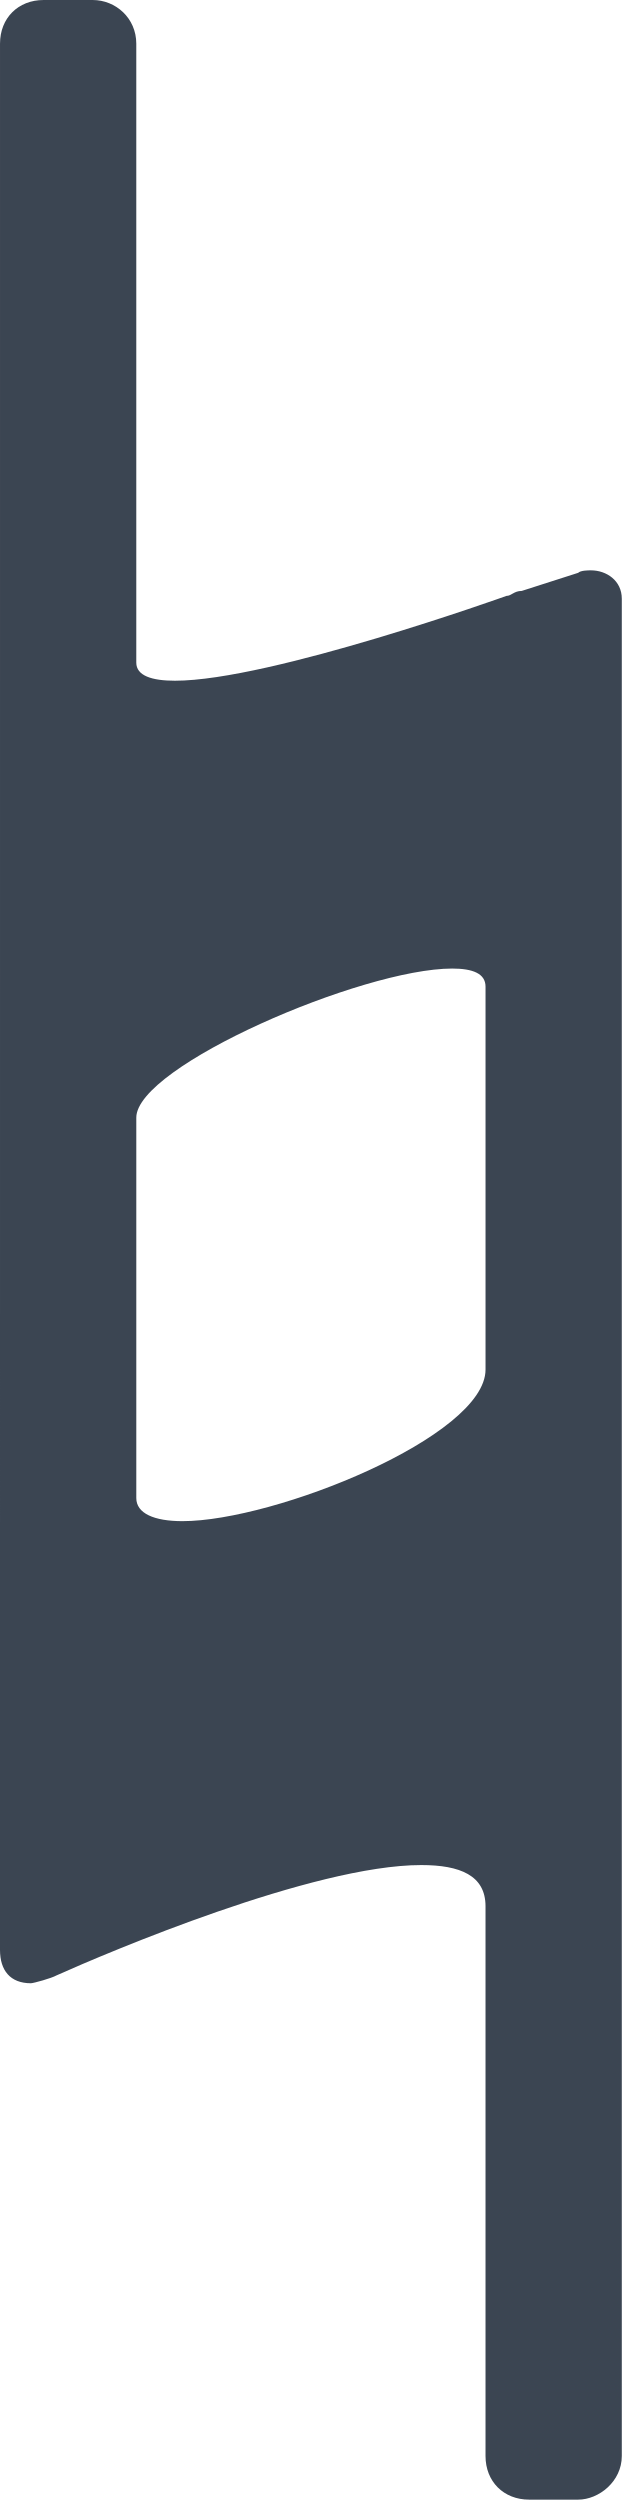
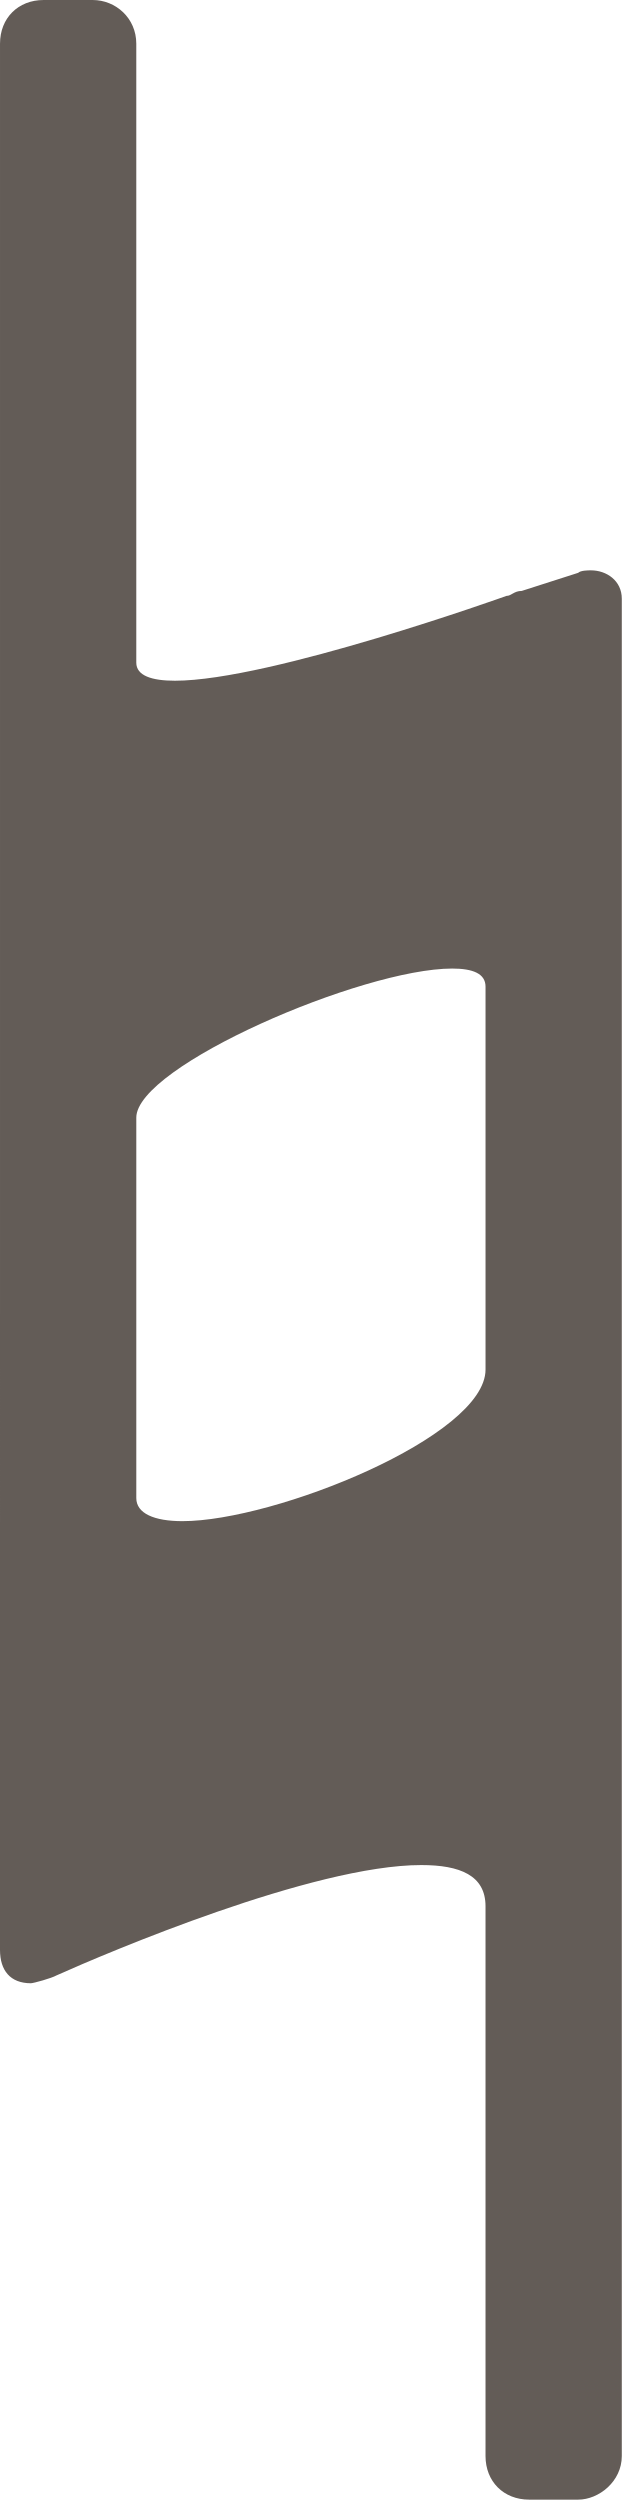
<svg xmlns="http://www.w3.org/2000/svg" width="1.752mm" height="7.044mm" viewBox="0 0 1.752 7.044" version="1.1" id="svg8">
  <defs id="defs2" />
  <g id="layer1">
-     <path stroke="none" stroke-dasharray="none" d="m 0,3.554 m 0,1.94 c 0,0.058 0.029,0.094 0.087,0.094 0.007,0 0.058,-0.014 0.072,-0.022 0.145,-0.065 0.724,-0.311 1.028,-0.311 0.109,0 0.181,0.029 0.181,0.116 v 1.549 c 0,0.072 0.051,0.123 0.123,0.123 h 0.138 c 0.058,0 0.123,-0.051 0.123,-0.123 V 1.687 c 0,-0.051 -0.043,-0.08 -0.087,-0.08 -0.007,0 -0.029,0 -0.036,0.007 l -0.159,0.051 c -0.022,0 -0.029,0.014 -0.043,0.014 0,0 -0.666,0.239 -0.934,0.239 -0.065,0 -0.109,-0.014 -0.109,-0.051 V 0.123 C 0.384,0.051 0.326,0 0.261,0 H 0.123 C 0.051,0 3e-5,0.051 3e-5,0.123 m 1.274,2.606 c 0.058,0 0.094,0.014 0.094,0.051 v 1.079 c 0,0.188 -0.594,0.427 -0.854,0.427 -0.08,0 -0.13,-0.022 -0.13,-0.065 V 3.149 c 0,-0.145 0.637,-0.42 0.89,-0.42" id="path19" style="fill:#3b4552;stroke-width:0.079" />
+     <path stroke="none" stroke-dasharray="none" d="m 0,3.554 m 0,1.94 c 0,0.058 0.029,0.094 0.087,0.094 0.007,0 0.058,-0.014 0.072,-0.022 0.145,-0.065 0.724,-0.311 1.028,-0.311 0.109,0 0.181,0.029 0.181,0.116 v 1.549 c 0,0.072 0.051,0.123 0.123,0.123 h 0.138 c 0.058,0 0.123,-0.051 0.123,-0.123 V 1.687 c 0,-0.051 -0.043,-0.08 -0.087,-0.08 -0.007,0 -0.029,0 -0.036,0.007 l -0.159,0.051 c -0.022,0 -0.029,0.014 -0.043,0.014 0,0 -0.666,0.239 -0.934,0.239 -0.065,0 -0.109,-0.014 -0.109,-0.051 V 0.123 C 0.384,0.051 0.326,0 0.261,0 H 0.123 C 0.051,0 3e-5,0.051 3e-5,0.123 m 1.274,2.606 c 0.058,0 0.094,0.014 0.094,0.051 v 1.079 c 0,0.188 -0.594,0.427 -0.854,0.427 -0.08,0 -0.13,-0.022 -0.13,-0.065 V 3.149 c 0,-0.145 0.637,-0.42 0.89,-0.42" id="path19" style="fill:#635C57;stroke-width:0.079" />
  </g>
</svg>
